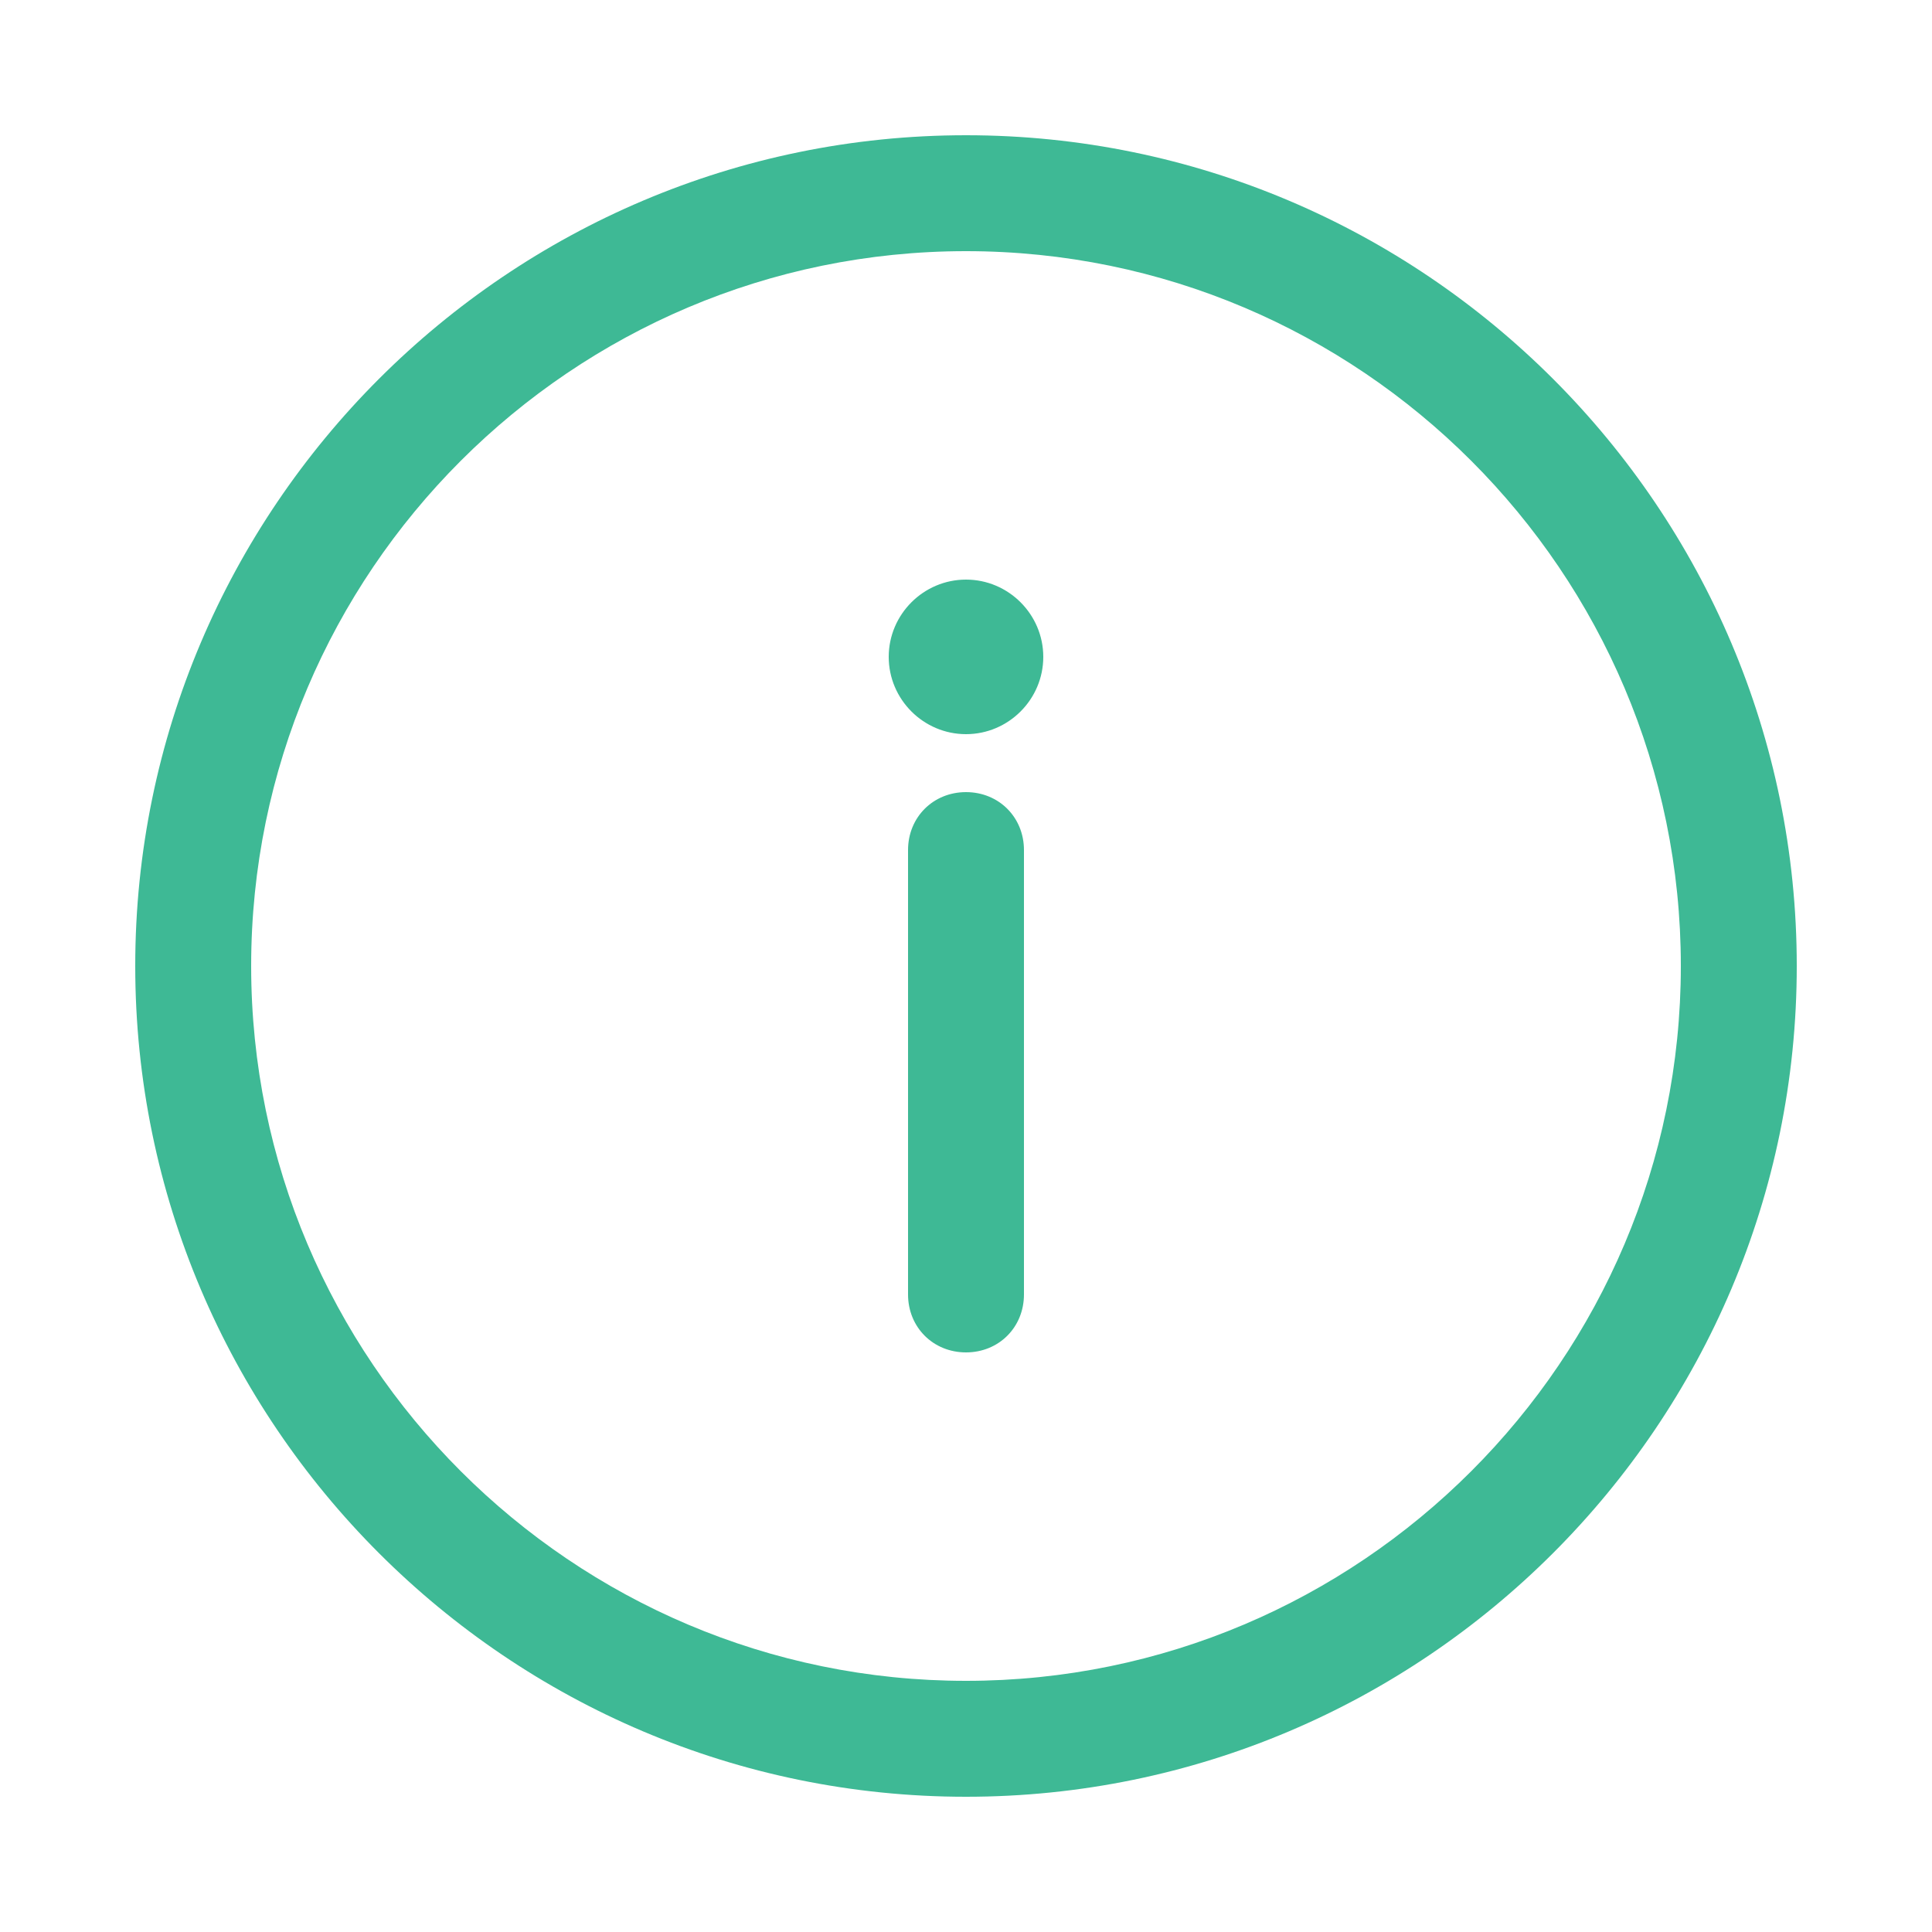
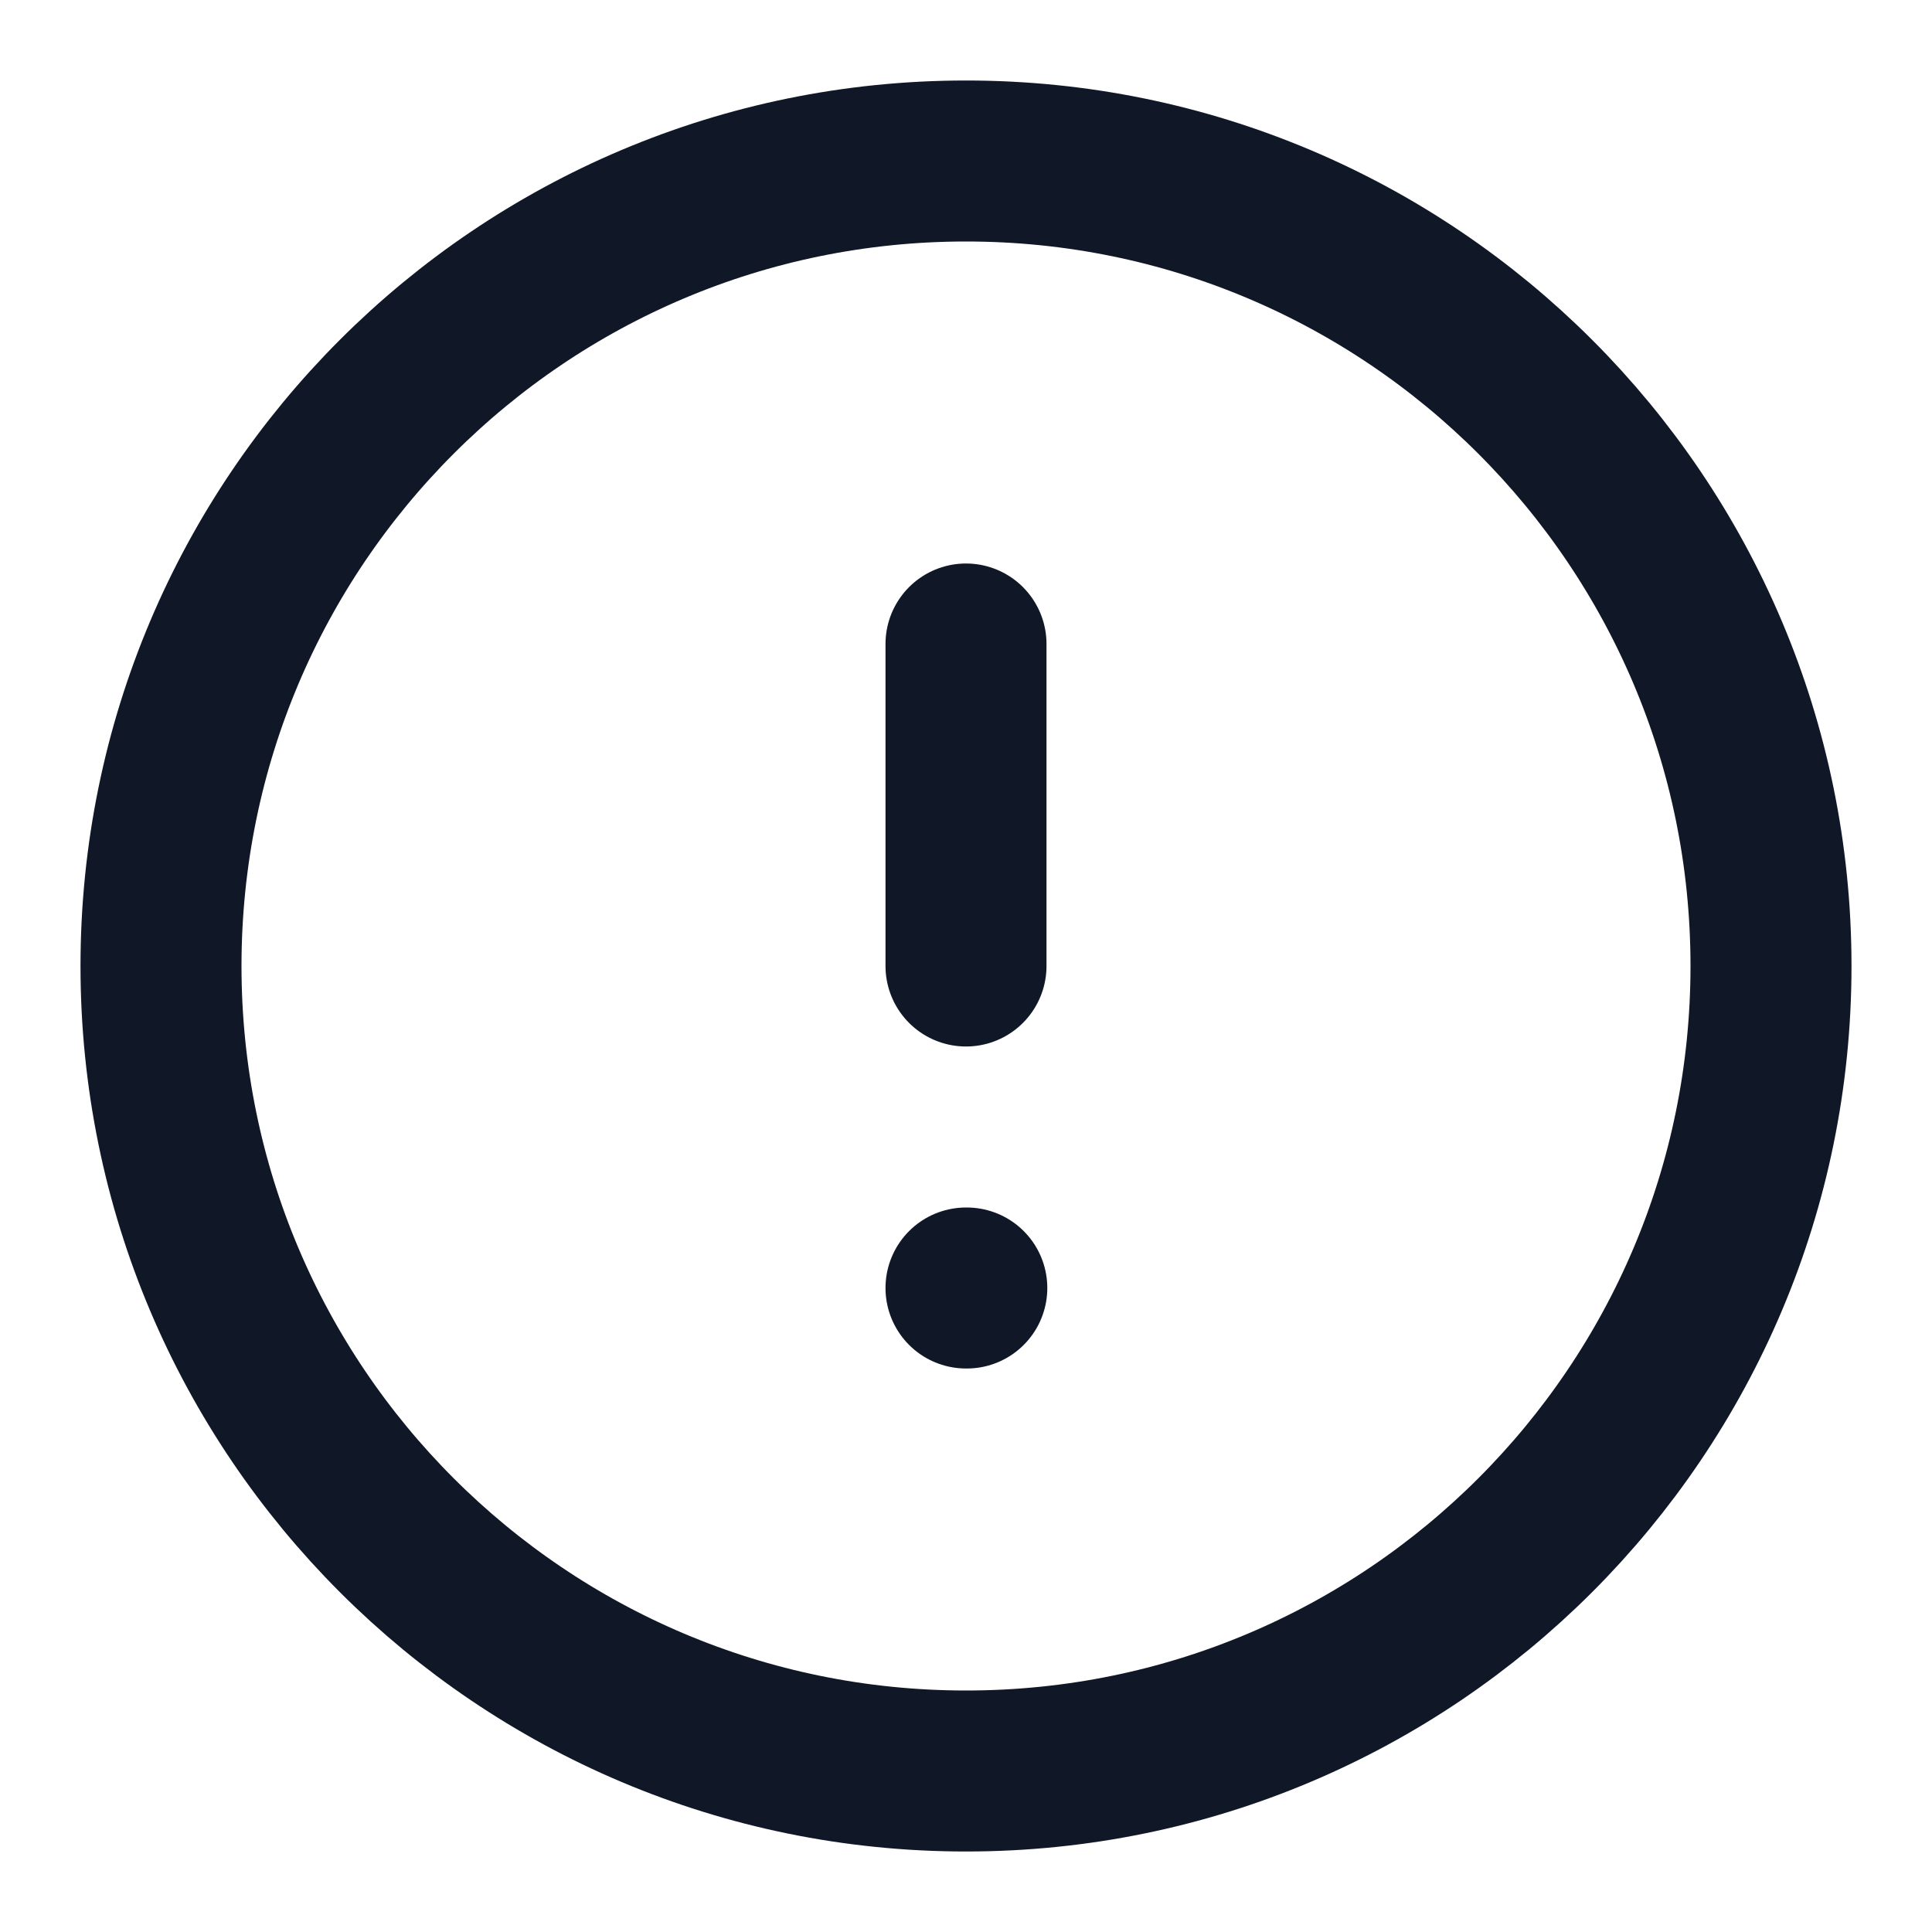
- <svg xmlns="http://www.w3.org/2000/svg" fill="#3EB995" version="1.1" x="0px" y="0px" viewBox="0 0 100 100" style="enable-background:new 0 0 100 100;" xml:space="preserve">
-   <g>
-     <path d="M50,7C26.3,7,7,26.3,7,50c0,23.7,19.3,43,43,43c23.7,0,43-19.3,43-43C93,26.3,73.7,7,50,7z M50,87c-20.4,0-37-16.6-37-37   c0-20.4,16.6-37,37-37c20.4,0,37,16.6,37,37C87,70.4,70.4,87,50,87z" />
-     <path d="M50,41c-1.7,0-3,1.3-3,3v23c0,1.7,1.3,3,3,3s3-1.3,3-3V44C53,42.3,51.7,41,50,41z" />
-     <path d="M50,30c-2.2,0-4,1.8-4,4s1.8,4,4,4s4-1.8,4-4S52.2,30,50,30z" />
-   </g>
+ <svg xmlns="http://www.w3.org/2000/svg" width="24" height="24" viewBox="0 0 24 24" fill="none">
+   <path d="M12 8V12M12 16H12.01M22 12C22 17.523 17.523 22 12 22C6.477 22 2 17.523 2 12C2 6.477 6.477 2 12 2C17.523 2 22 6.477 22 12Z" stroke="#101828" stroke-width="2" stroke-linecap="round" stroke-linejoin="round" />
</svg>
